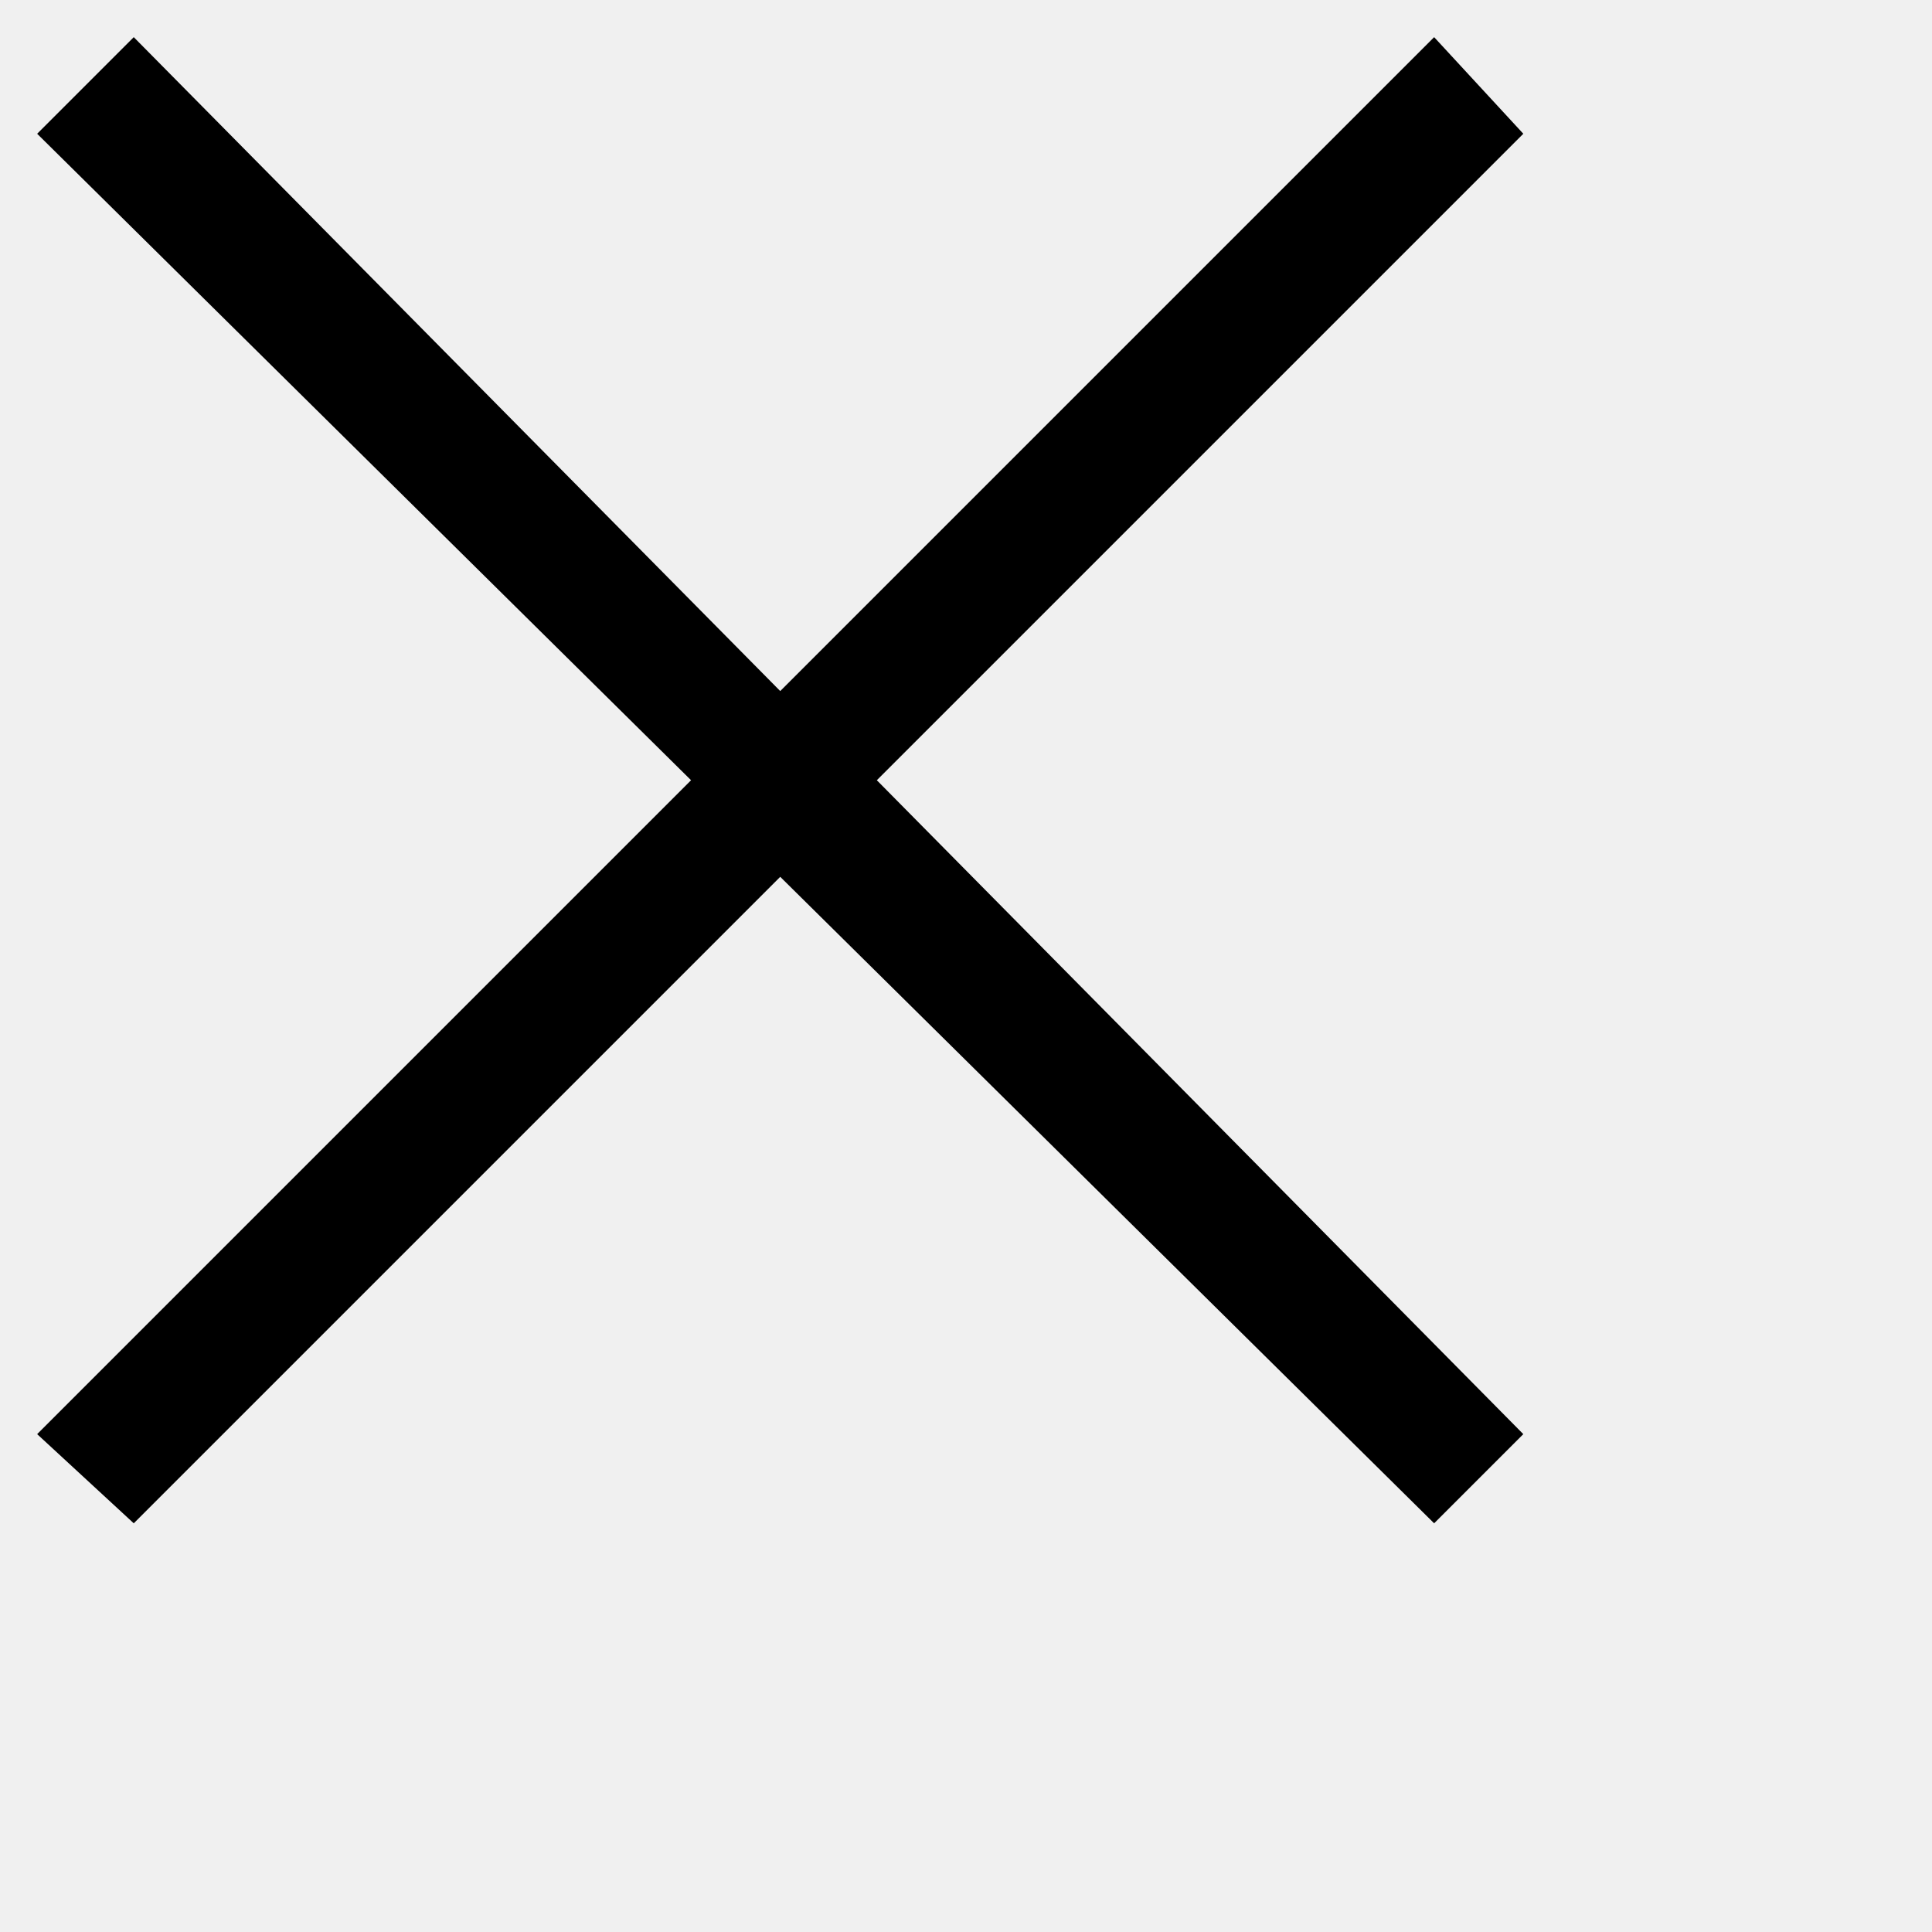
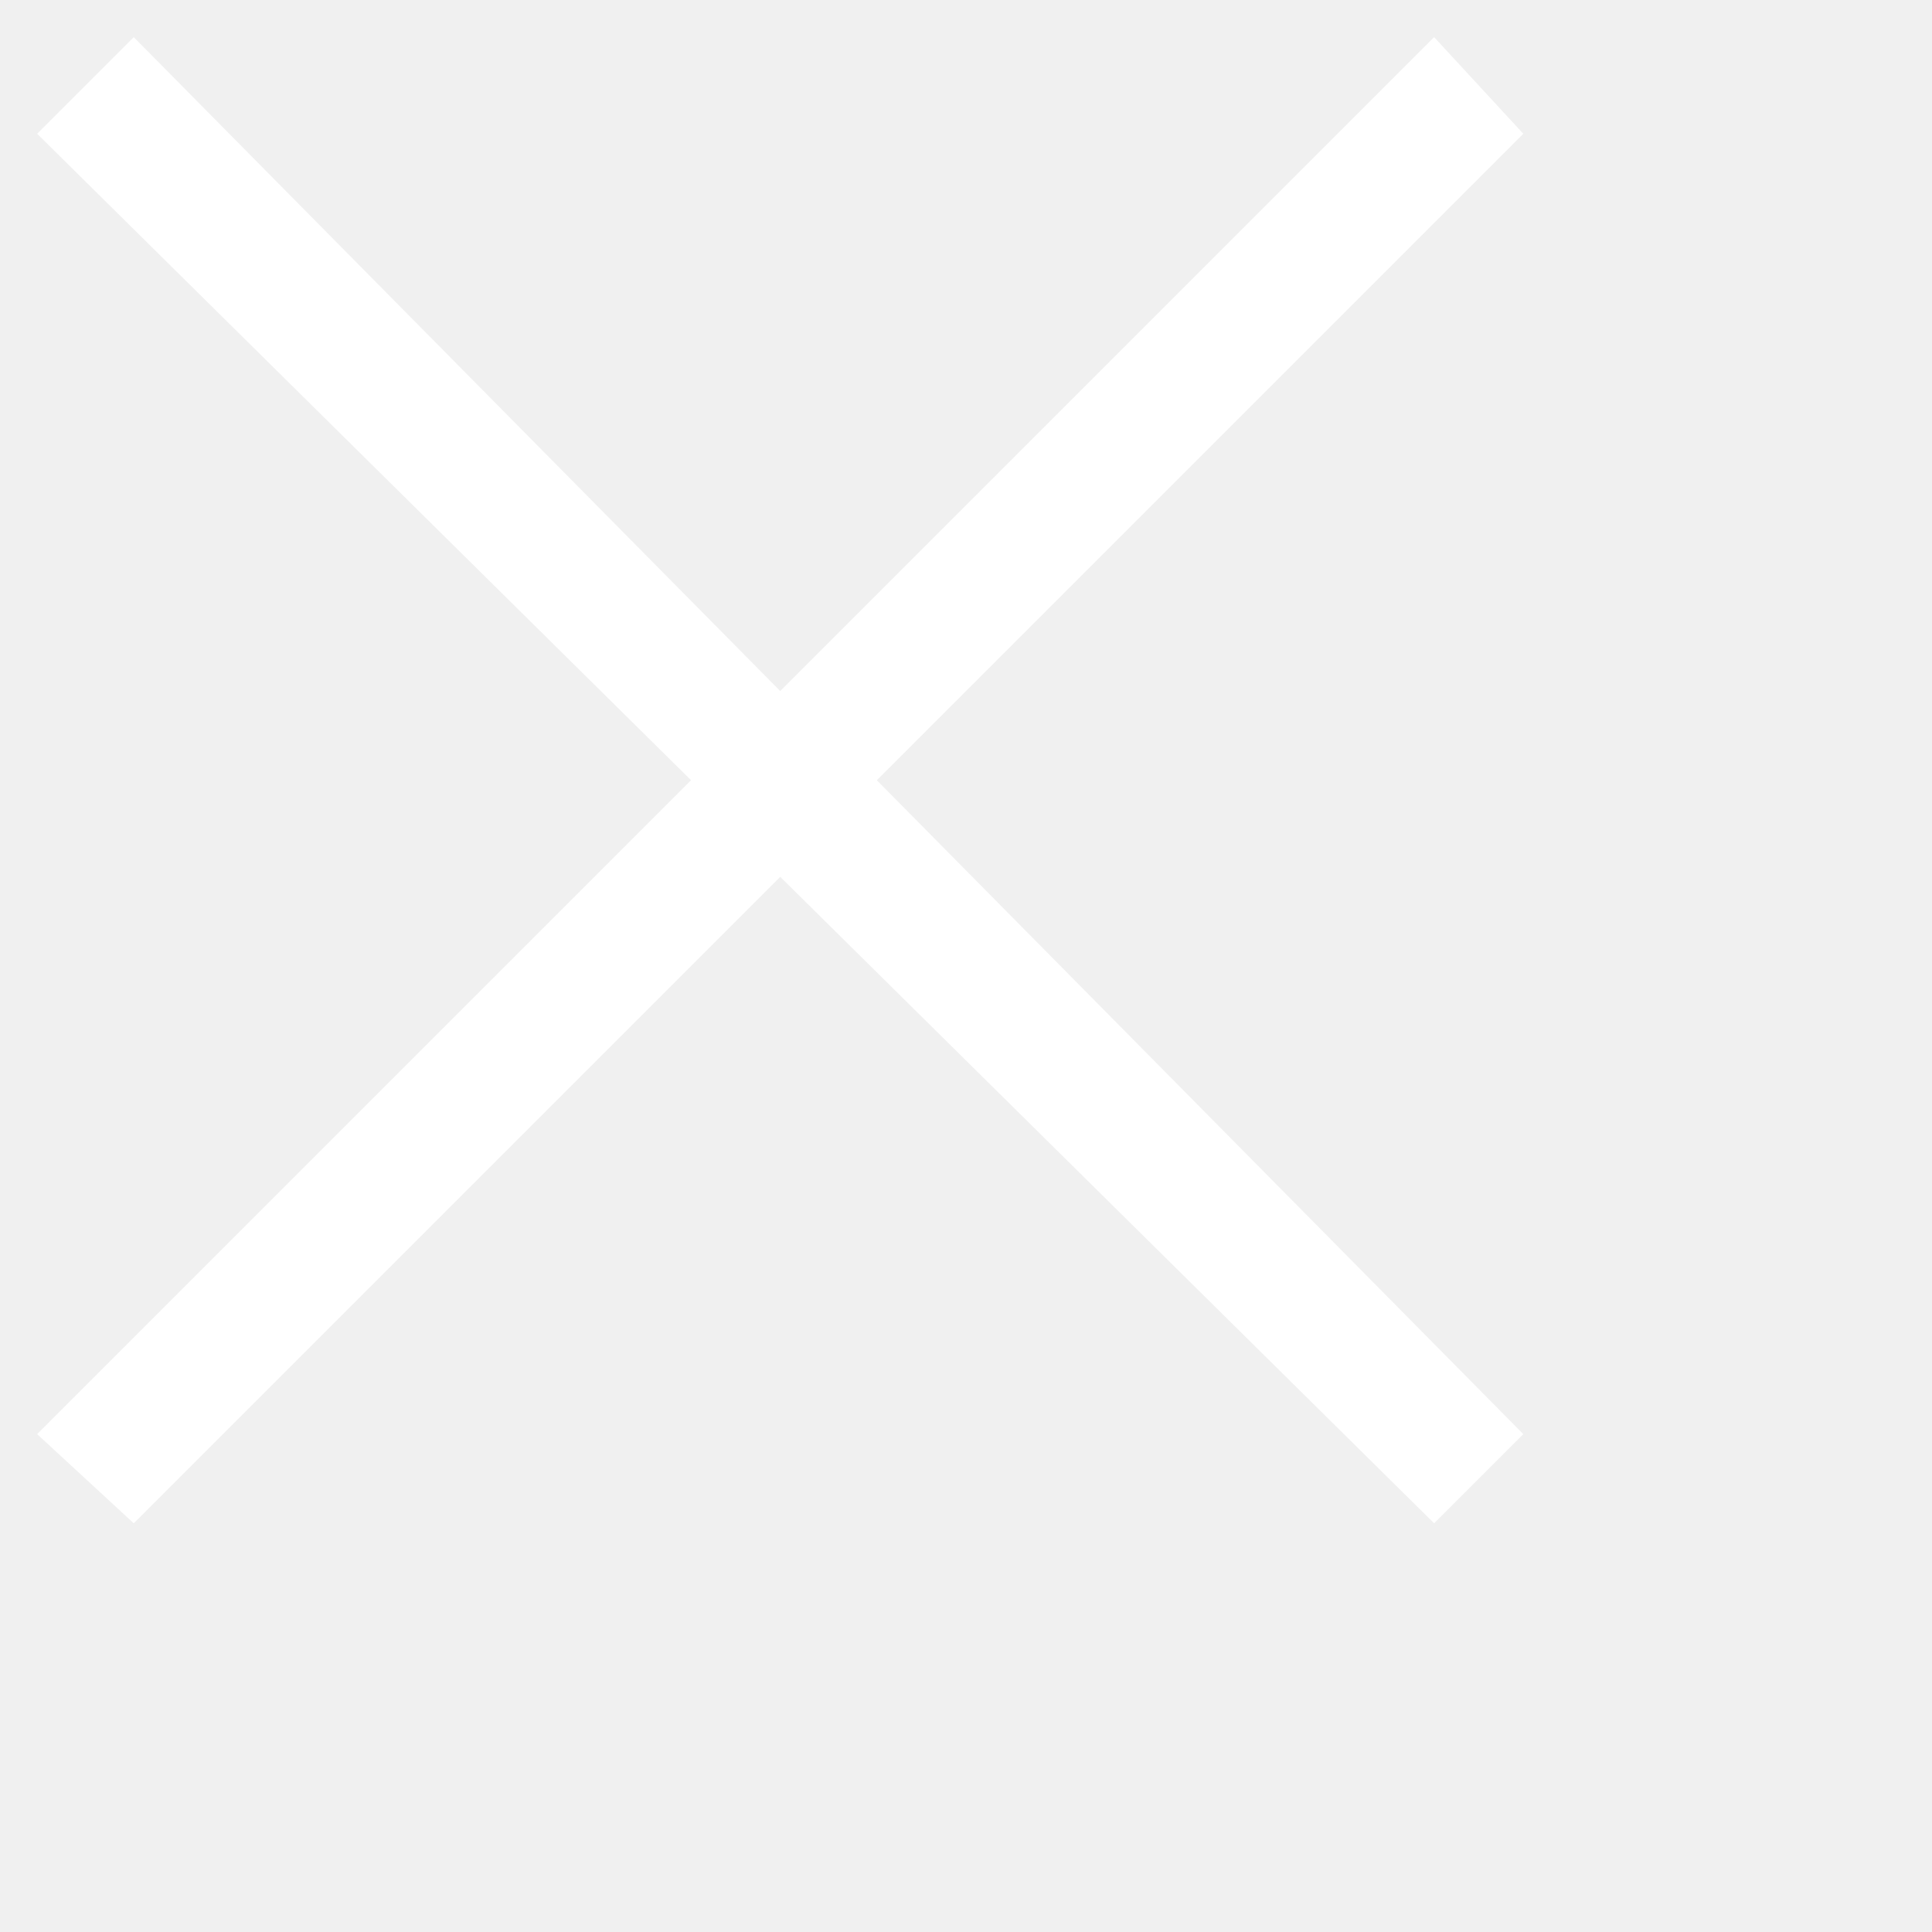
- <svg xmlns="http://www.w3.org/2000/svg" id="thin-x" width="20px" viewBox="0 0 26 26" class="svg-icon svg-icon-thin-x svg-closed" focusable="true">
-   <path d="M10.5 9.3L1.8 0.5 0.5 1.8 9.3 10.5 0.5 19.3 1.8 20.5 10.5 11.8 19.3 20.5 20.5 19.3 11.8 10.5 20.5 1.8 19.3 0.5 10.5 9.3Z" />
+ <svg xmlns="http://www.w3.org/2000/svg" width="26" height="26" viewBox="0 0 26 26" fill="none">
+   <path d="M10.5 9.3L1.8 0.5L0.5 1.8L9.3 10.5L0.5 19.3L1.8 20.5L10.5 11.8L19.3 20.5L20.5 19.3L11.8 10.5L20.5 1.8L19.3 0.5L10.5 9.3Z" fill="white" />
</svg>
